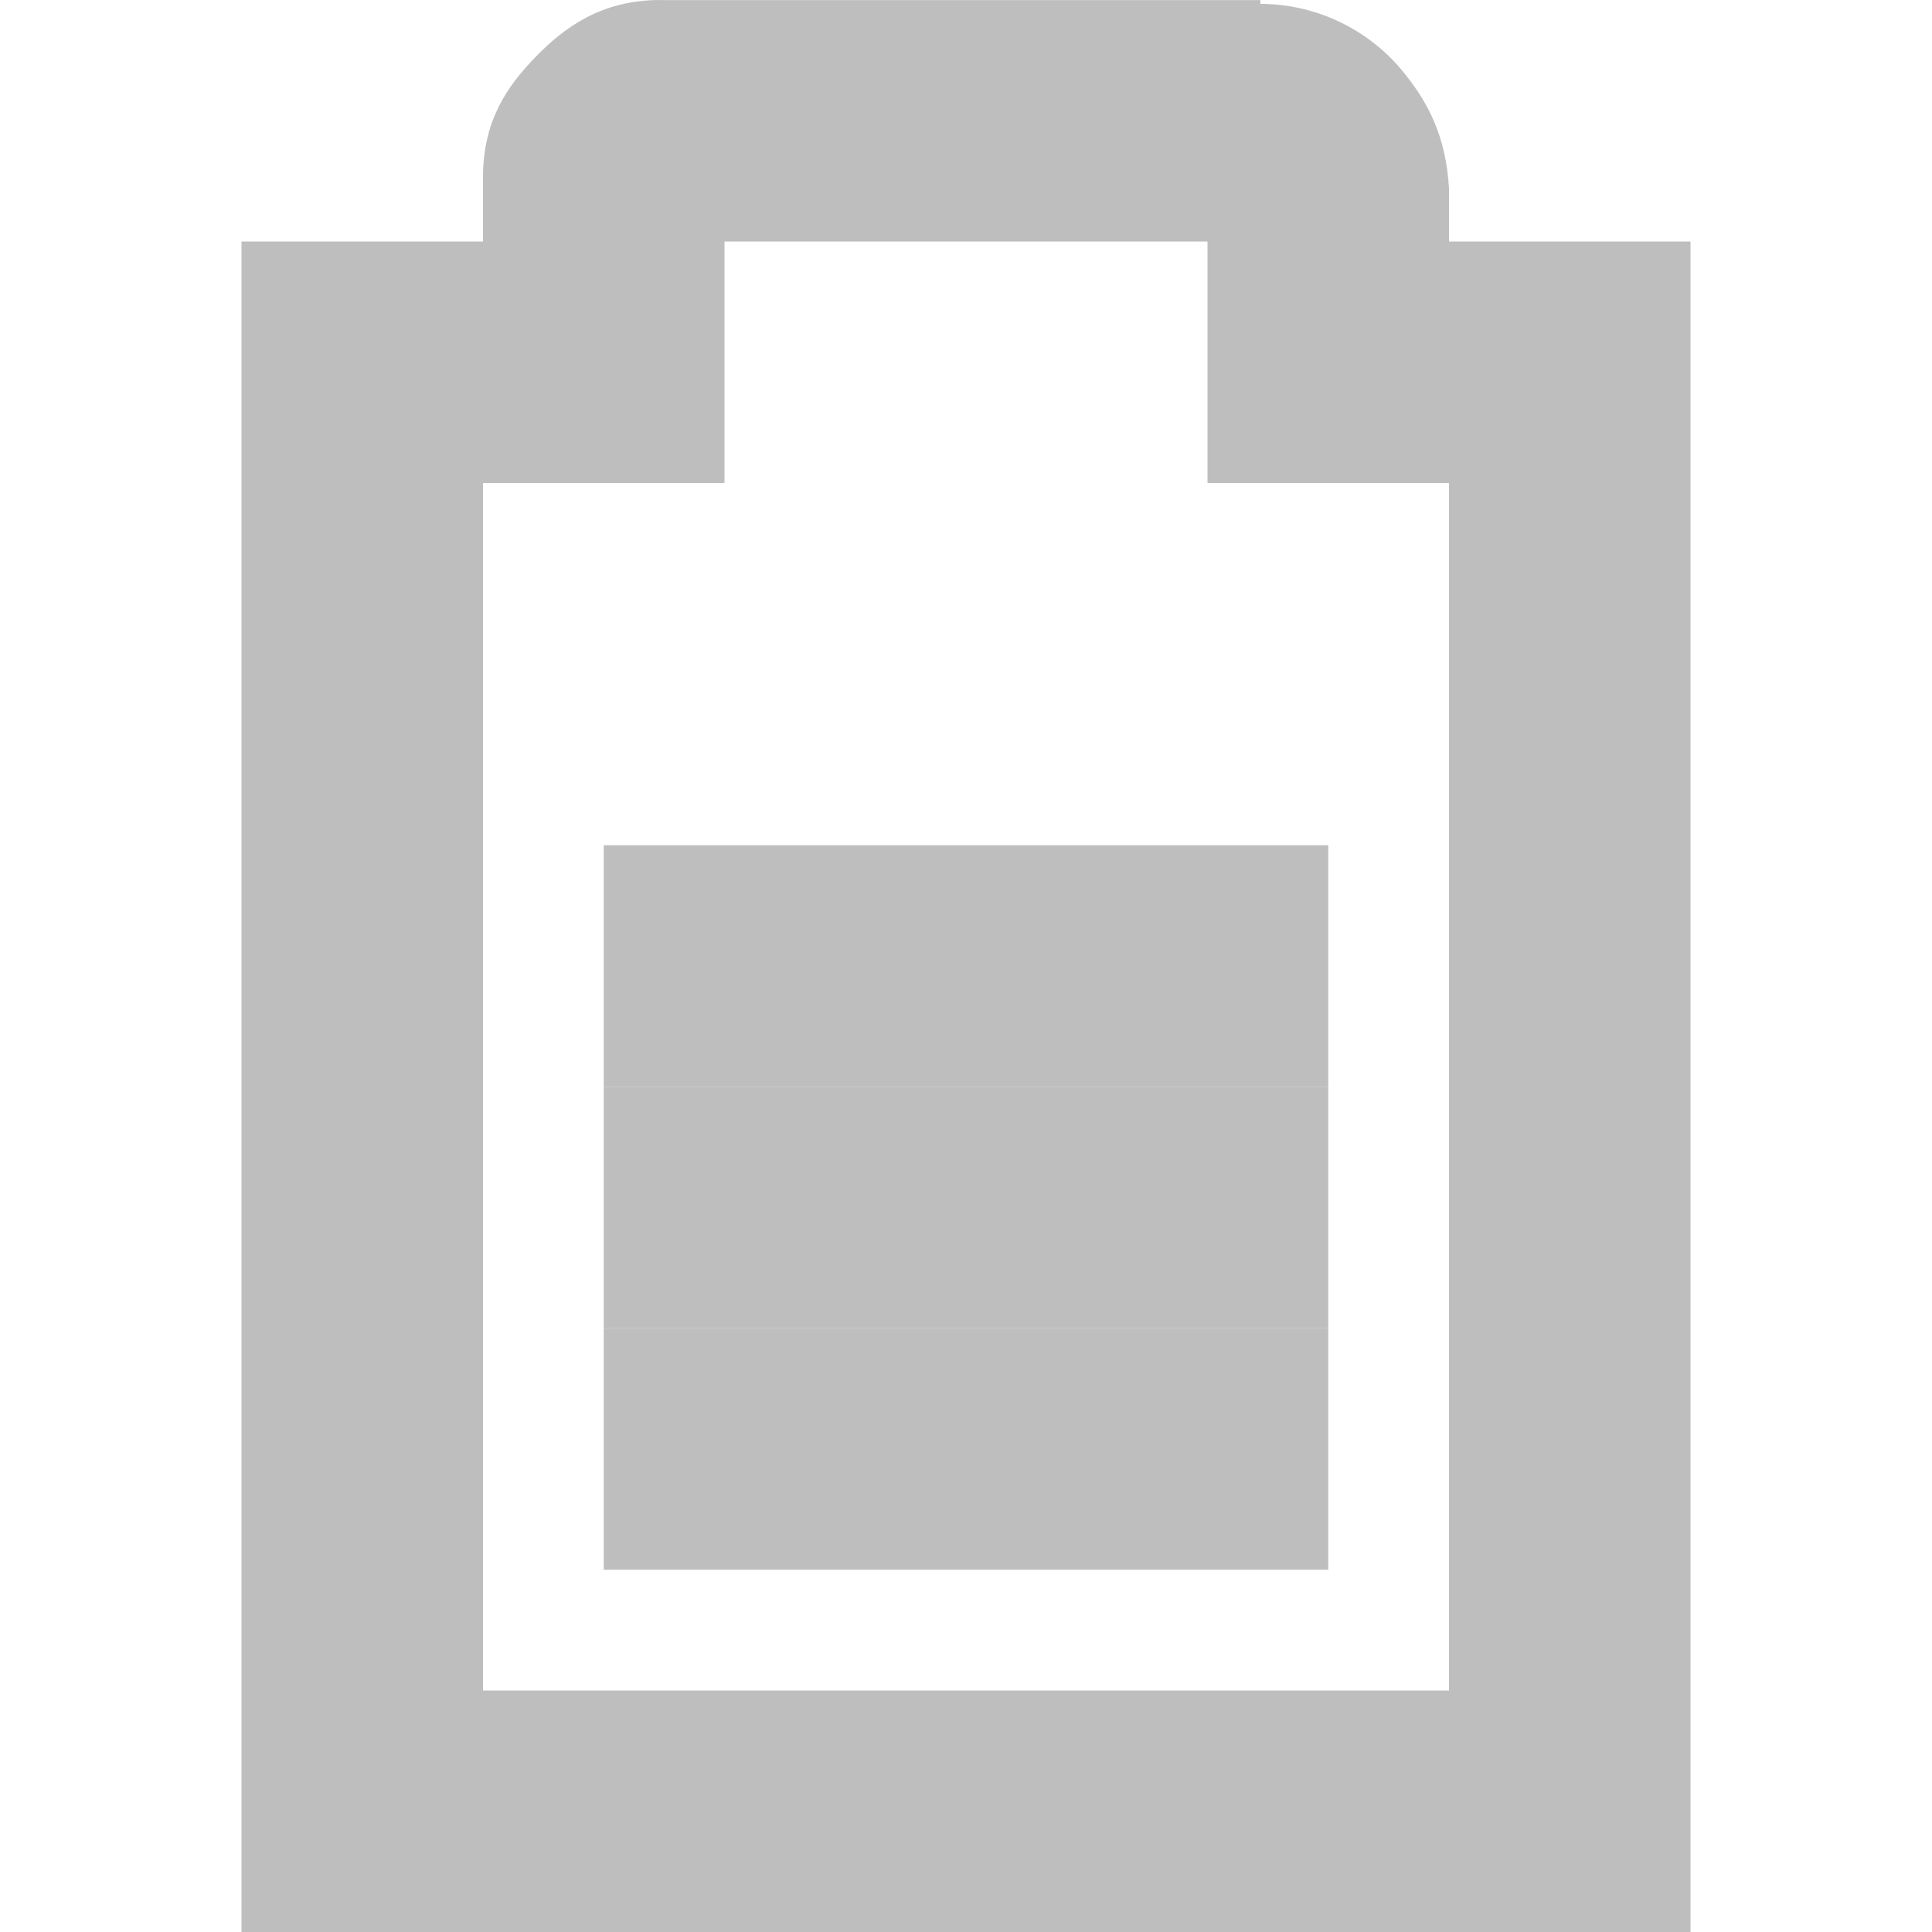
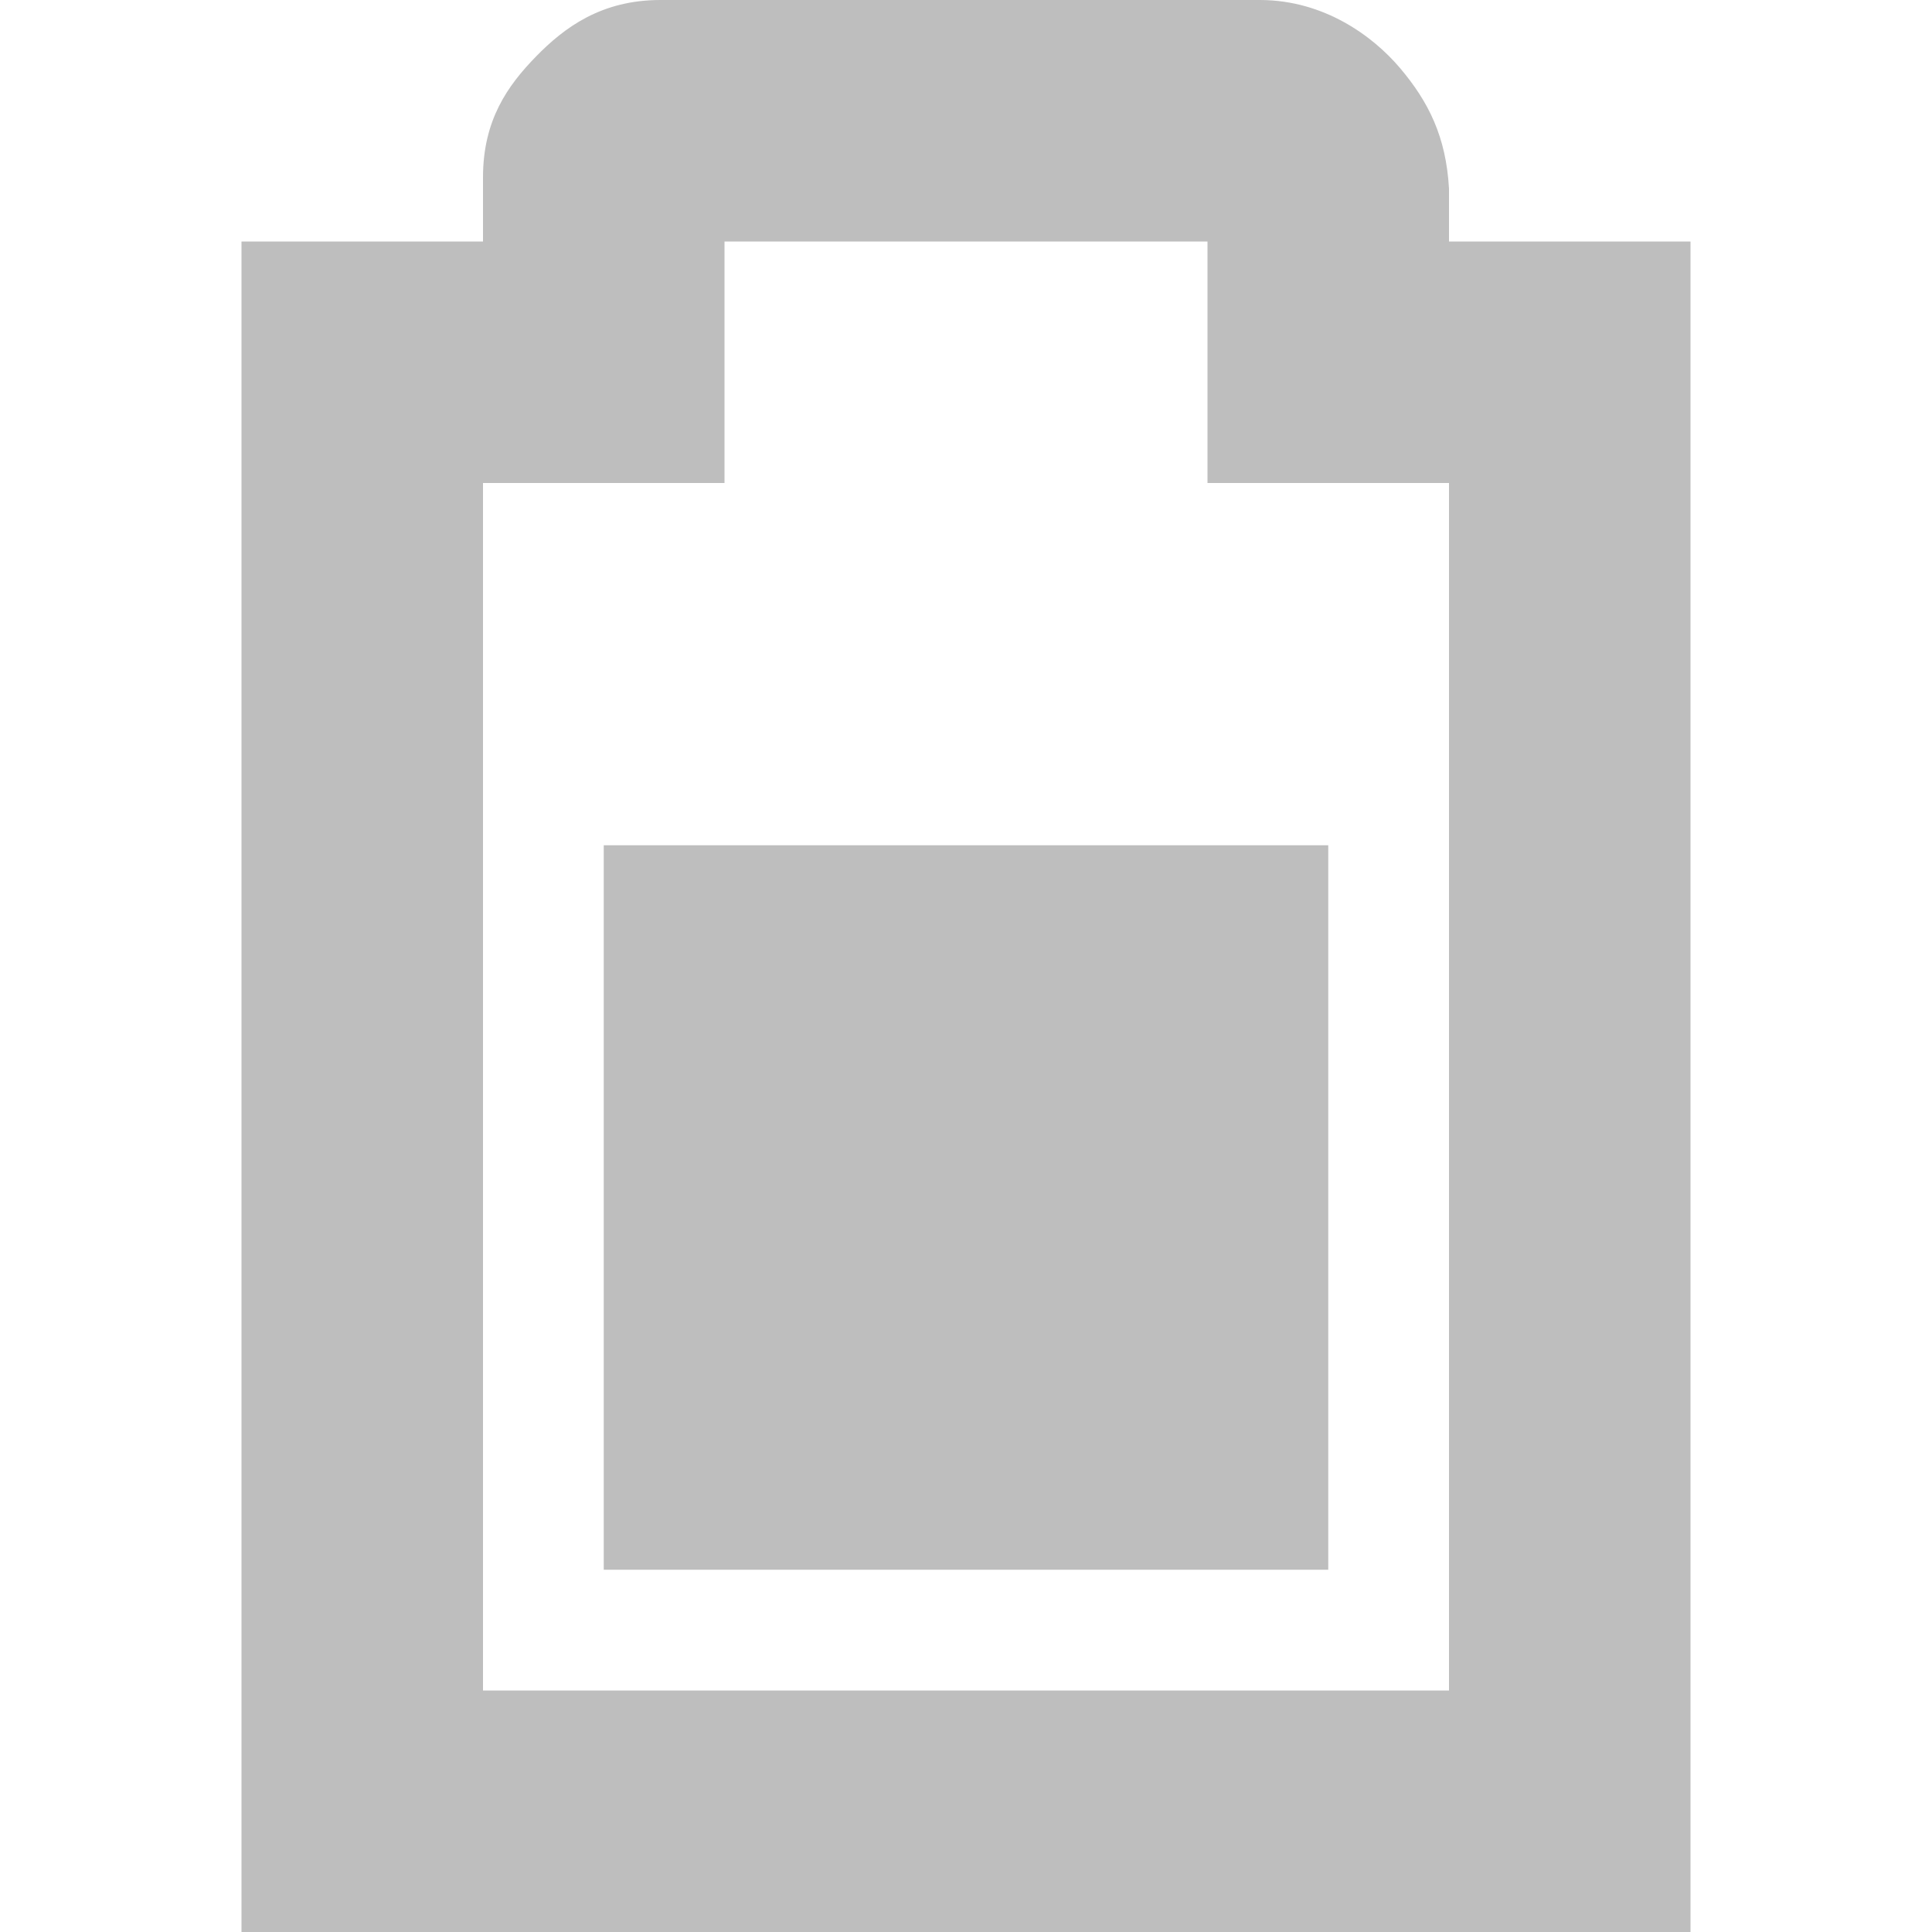
<svg xmlns="http://www.w3.org/2000/svg" height="16" width="16">
  <g fill="#bebebe">
-     <path d="m5 7v2h6v-2z" />
-     <path d="m5.469 0c-.49 0-.796.228-1.031.469s-.438.527-.438 1v.531h-1-1v1 12 1h1 10 1v-1-12-1h-1-1v-.375-.031-.031c-.024-.431-.17-.721-.406-1-.224-.264-.627-.529-1.156-.531v-.031h-.062-4.906zm.531 2h4v1 1h1 1v10h-8v-10h1 1v-1z" />
-     <path d="m5 9v2h6v-2z" />
-     <path d="m5 11v2h6v-2z" />
+     <path d="m5 7v6h6v-6z" />
+     <path d="m5.469-0c-.49 0-.796.228-1.031.469s-.438.527-.438 1v.531h-2v14h12v-14h-2v-.437c-.024-.431-.17-.721-.406-1-.224-.264-.627-.561-1.156-.563zm.531 2h4v2h2v10h-8v-10h2z" />
  </g>
</svg>
